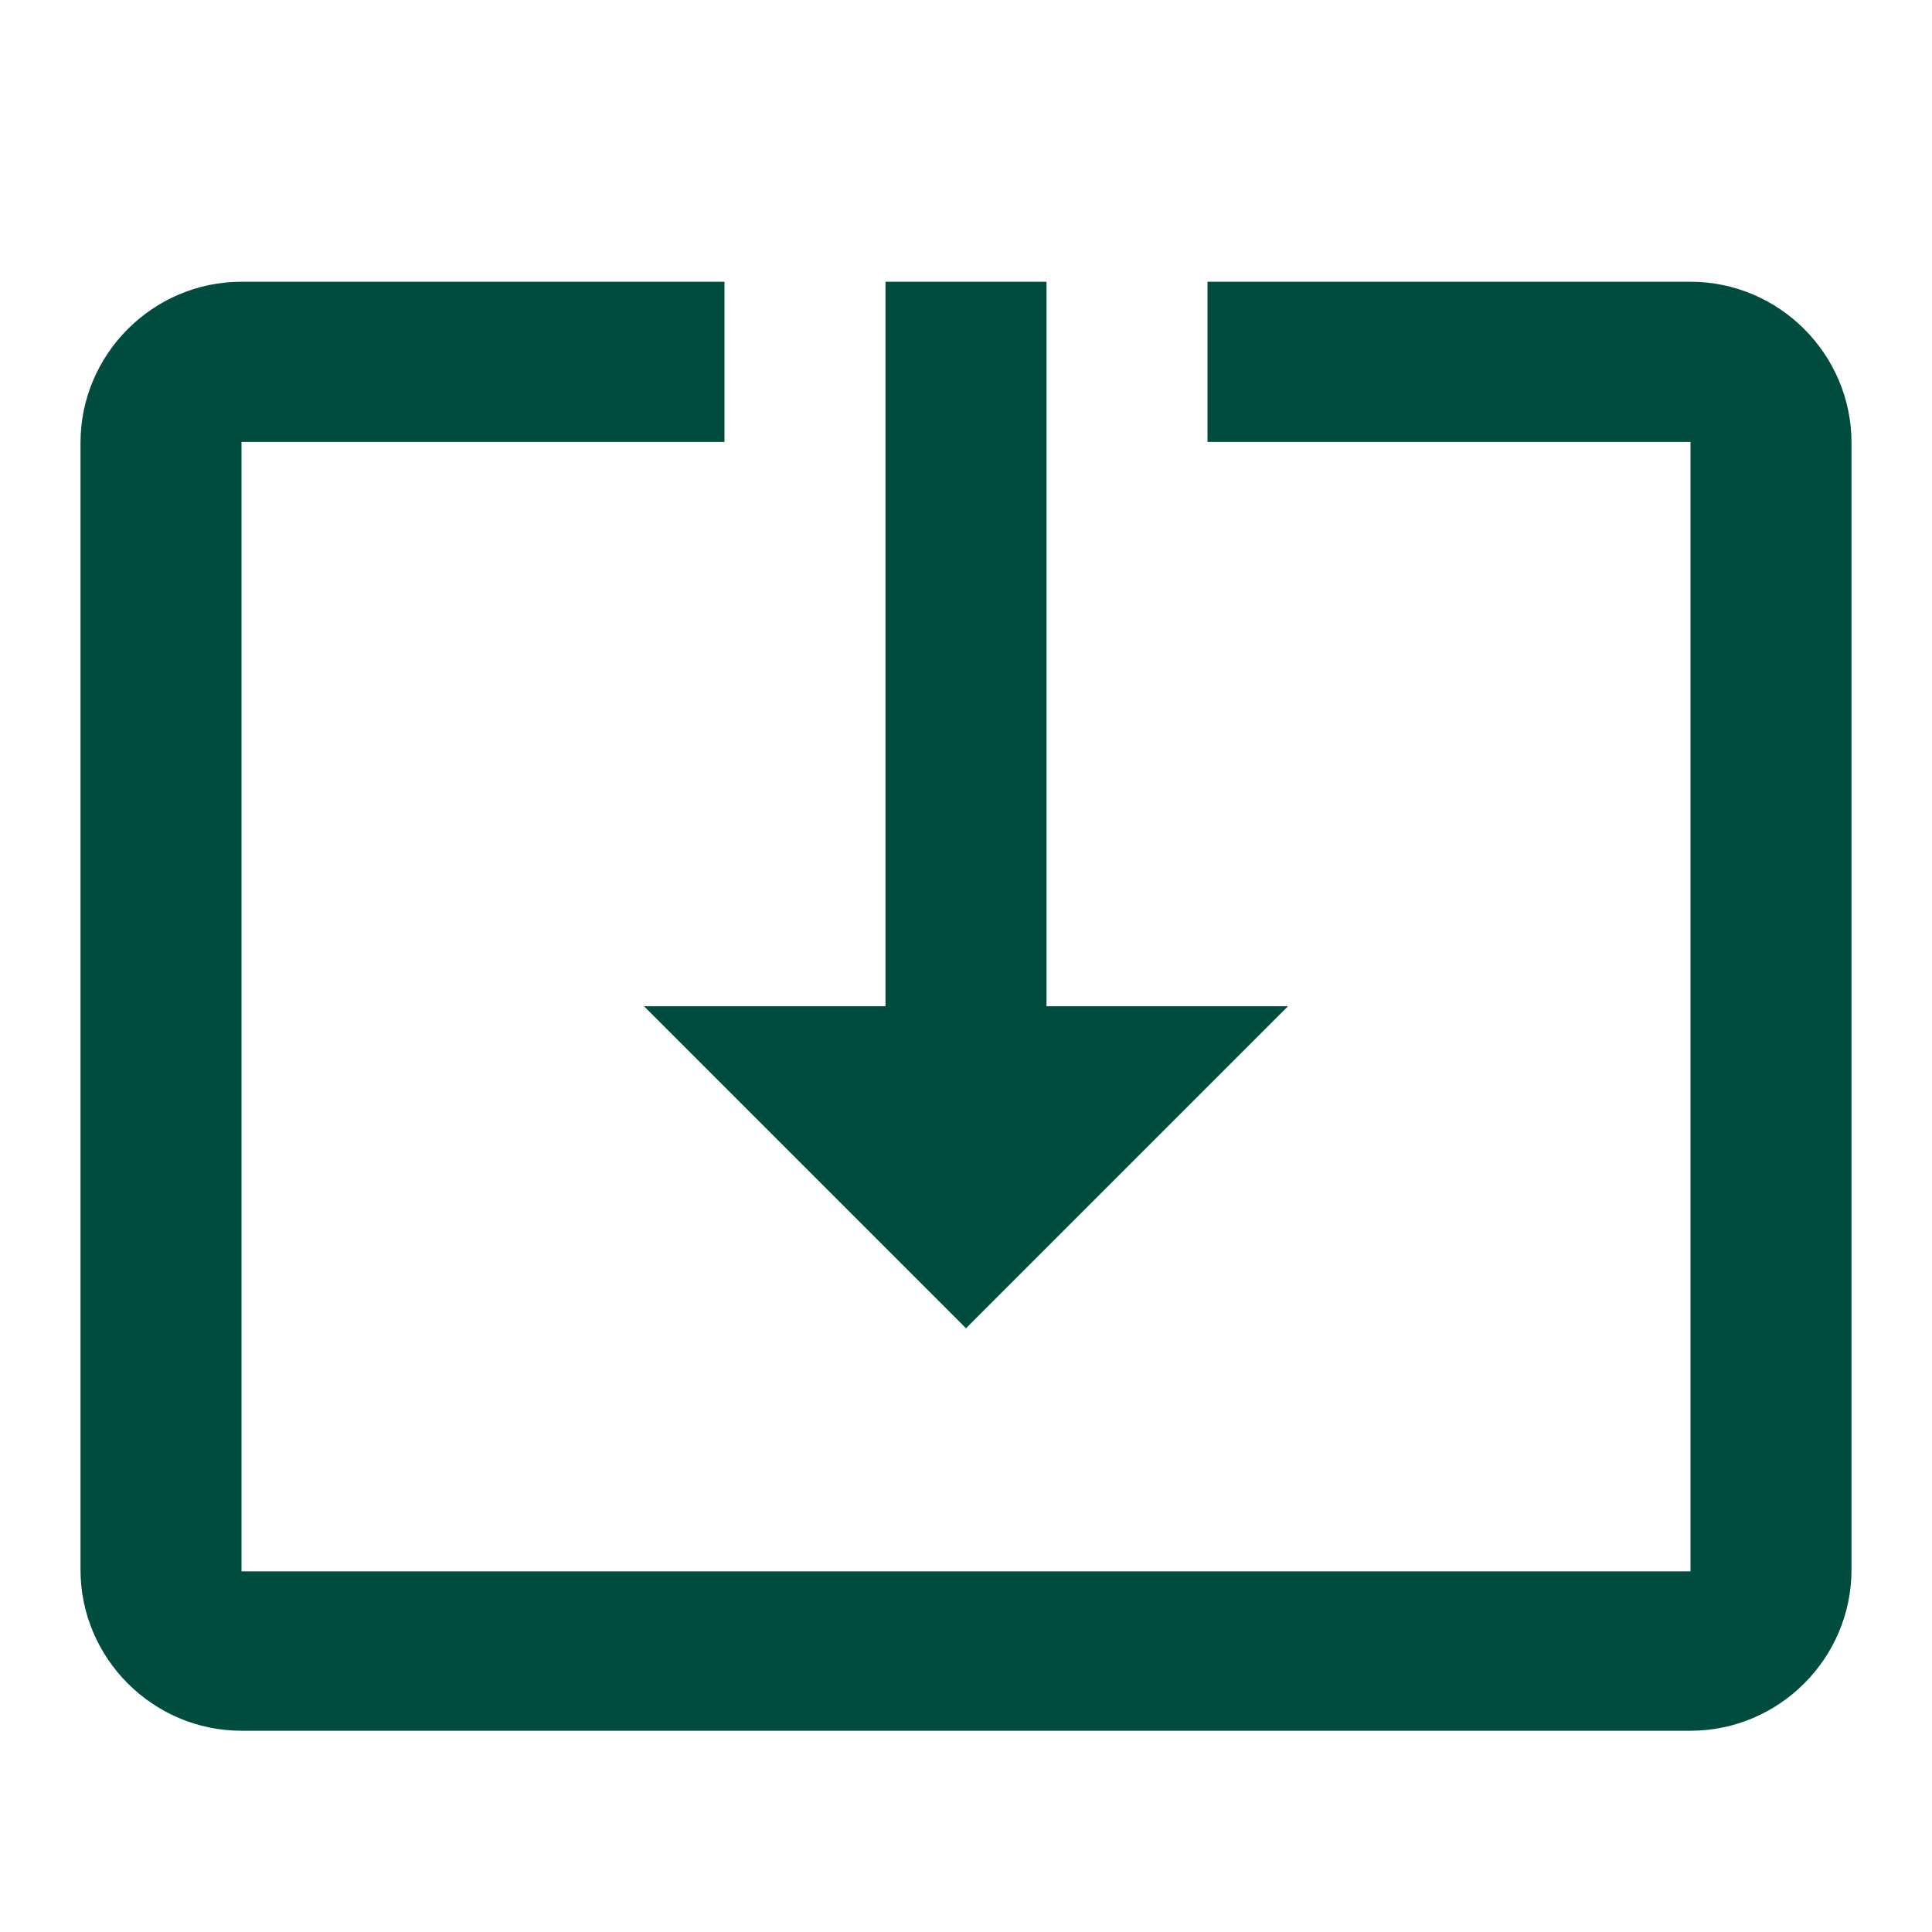
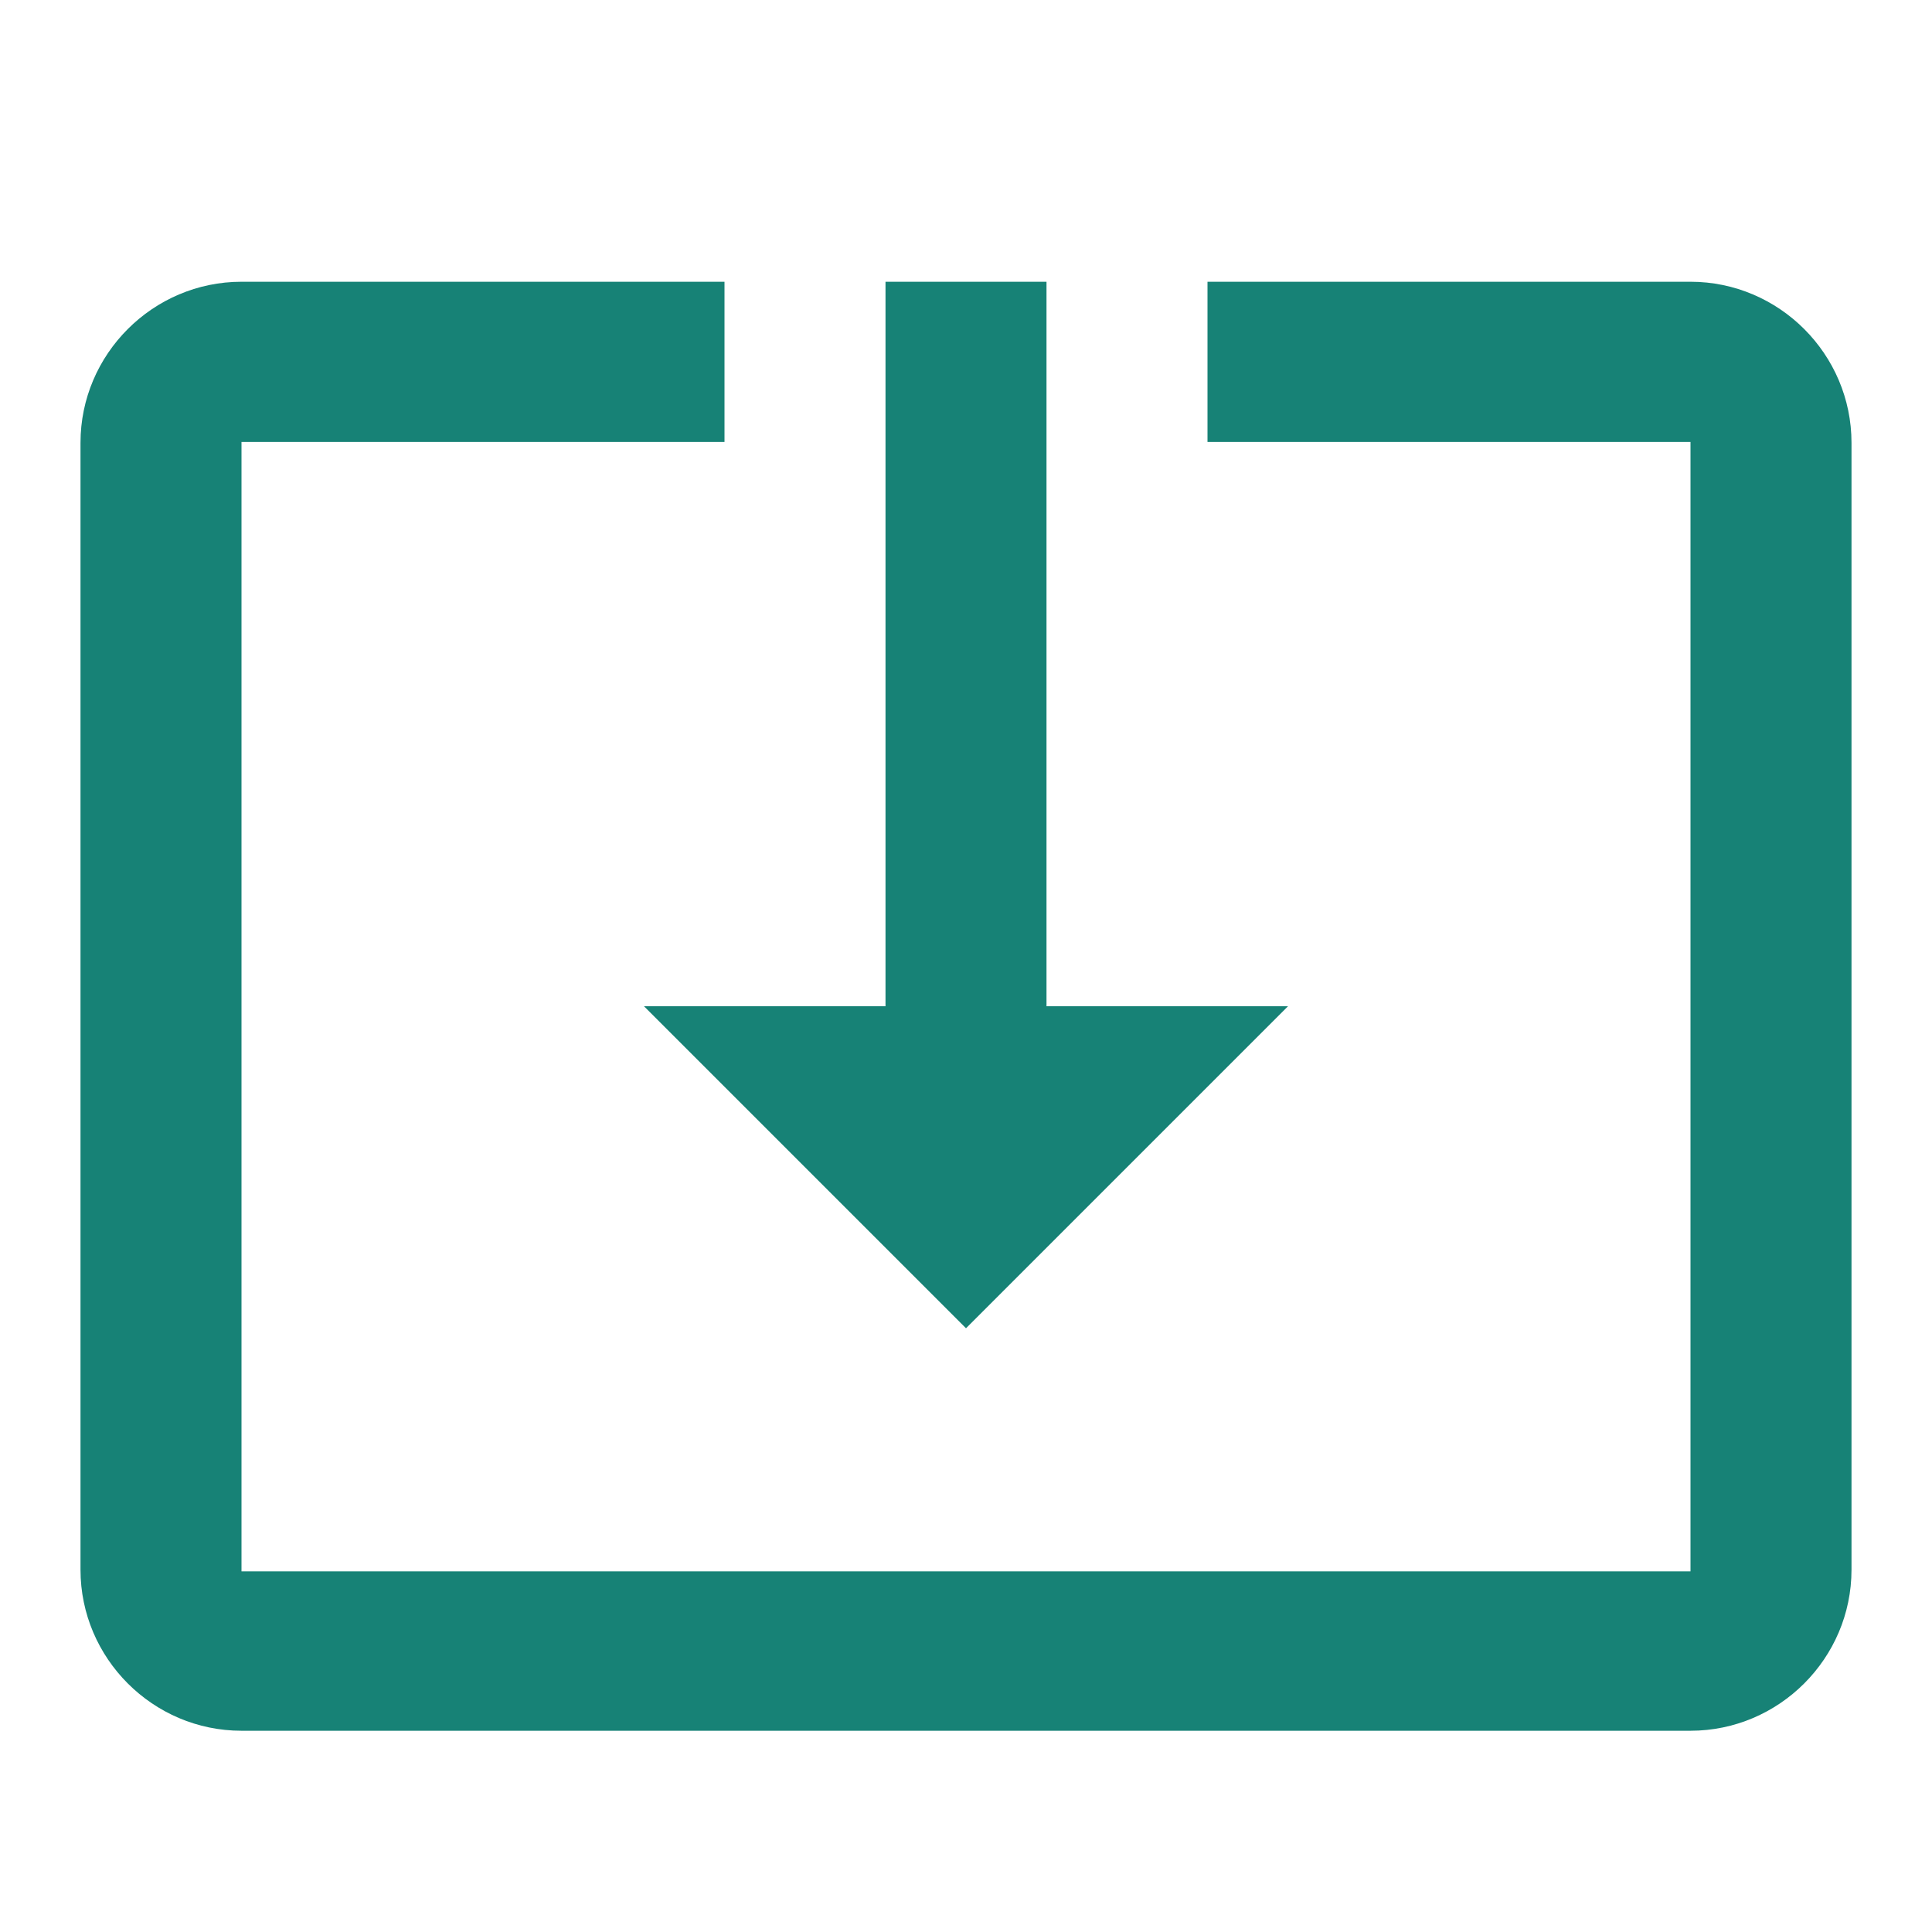
- <svg xmlns="http://www.w3.org/2000/svg" height="24px" viewBox="0 0 24 24" width="24px" fill="#004d40">
+ <svg xmlns="http://www.w3.org/2000/svg" height="24px" viewBox="0 0 24 24" width="24px" fill="#178276">
  <path d="M0 .5h24v24H0z" fill="none" />
  <path d="M12 16.5l4-4h-3v-9h-2v9H8l4 4zm9-13h-6v1.99h6v14.03H3V5.49h6V3.5H3c-1.1 0-2 .9-2 2v14c0 1.1.9 2 2 2h18c1.1 0 2-.9 2-2v-14c0-1.1-.9-2-2-2z" />
</svg>
